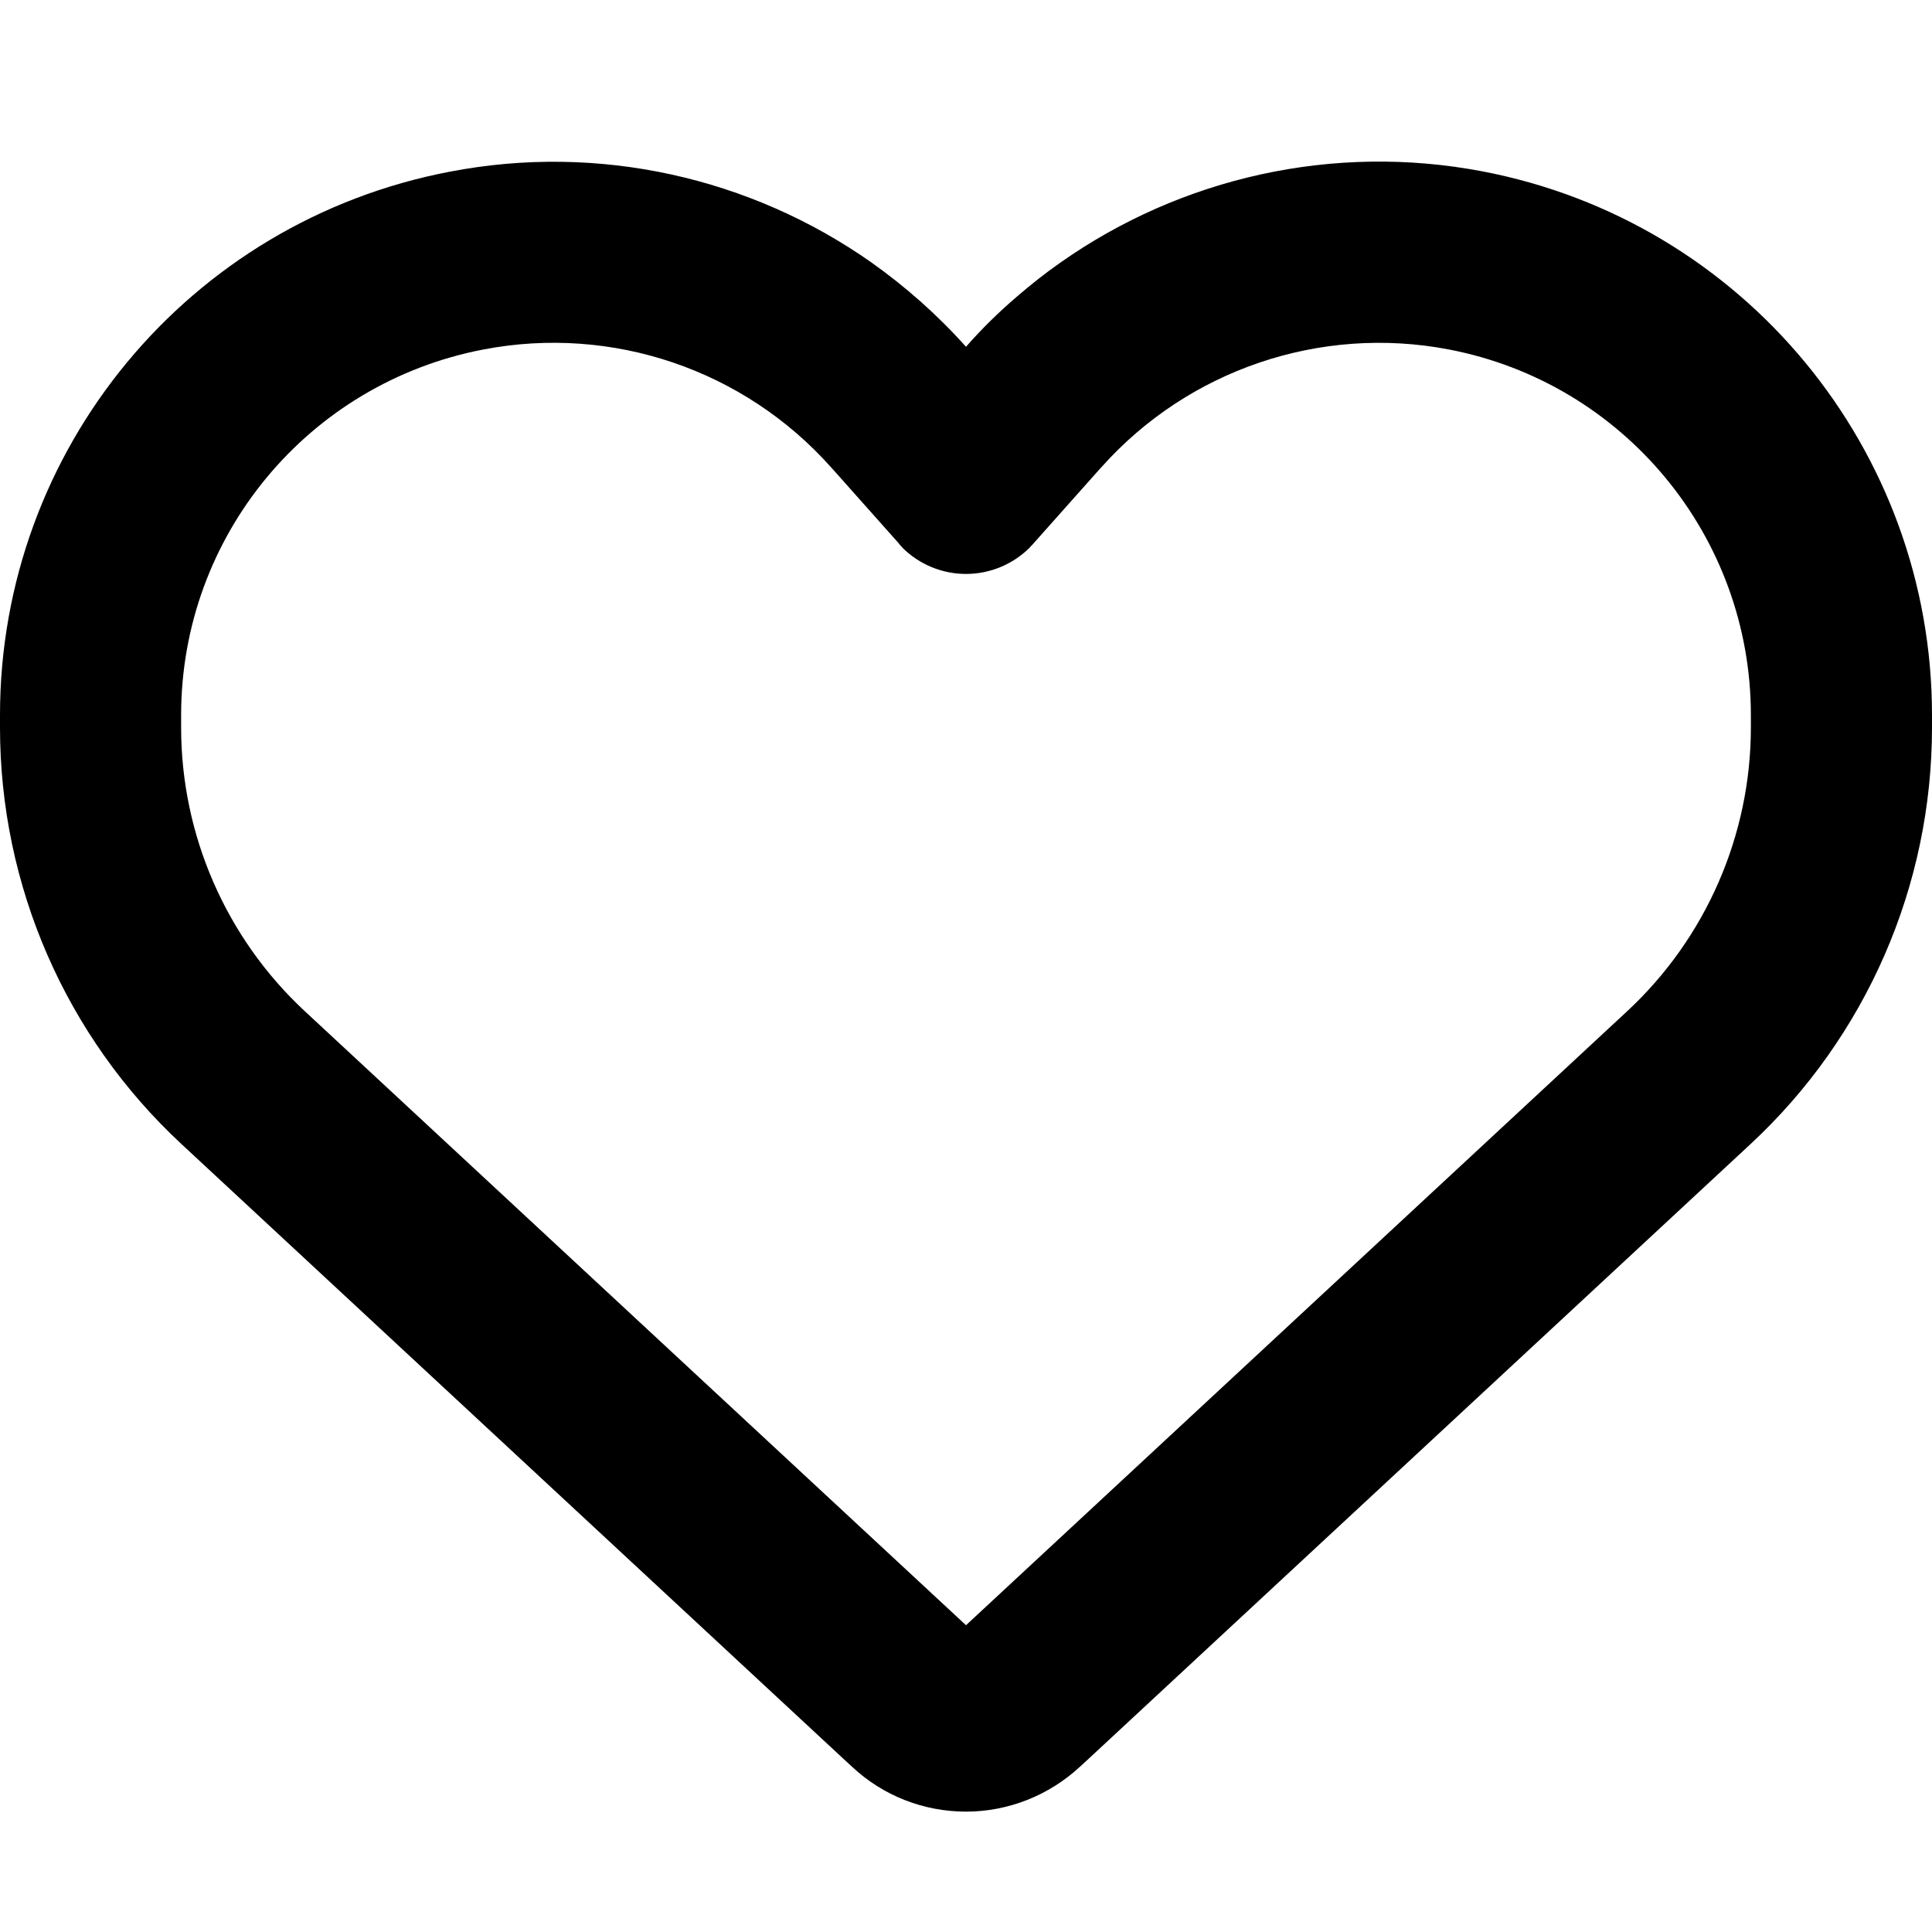
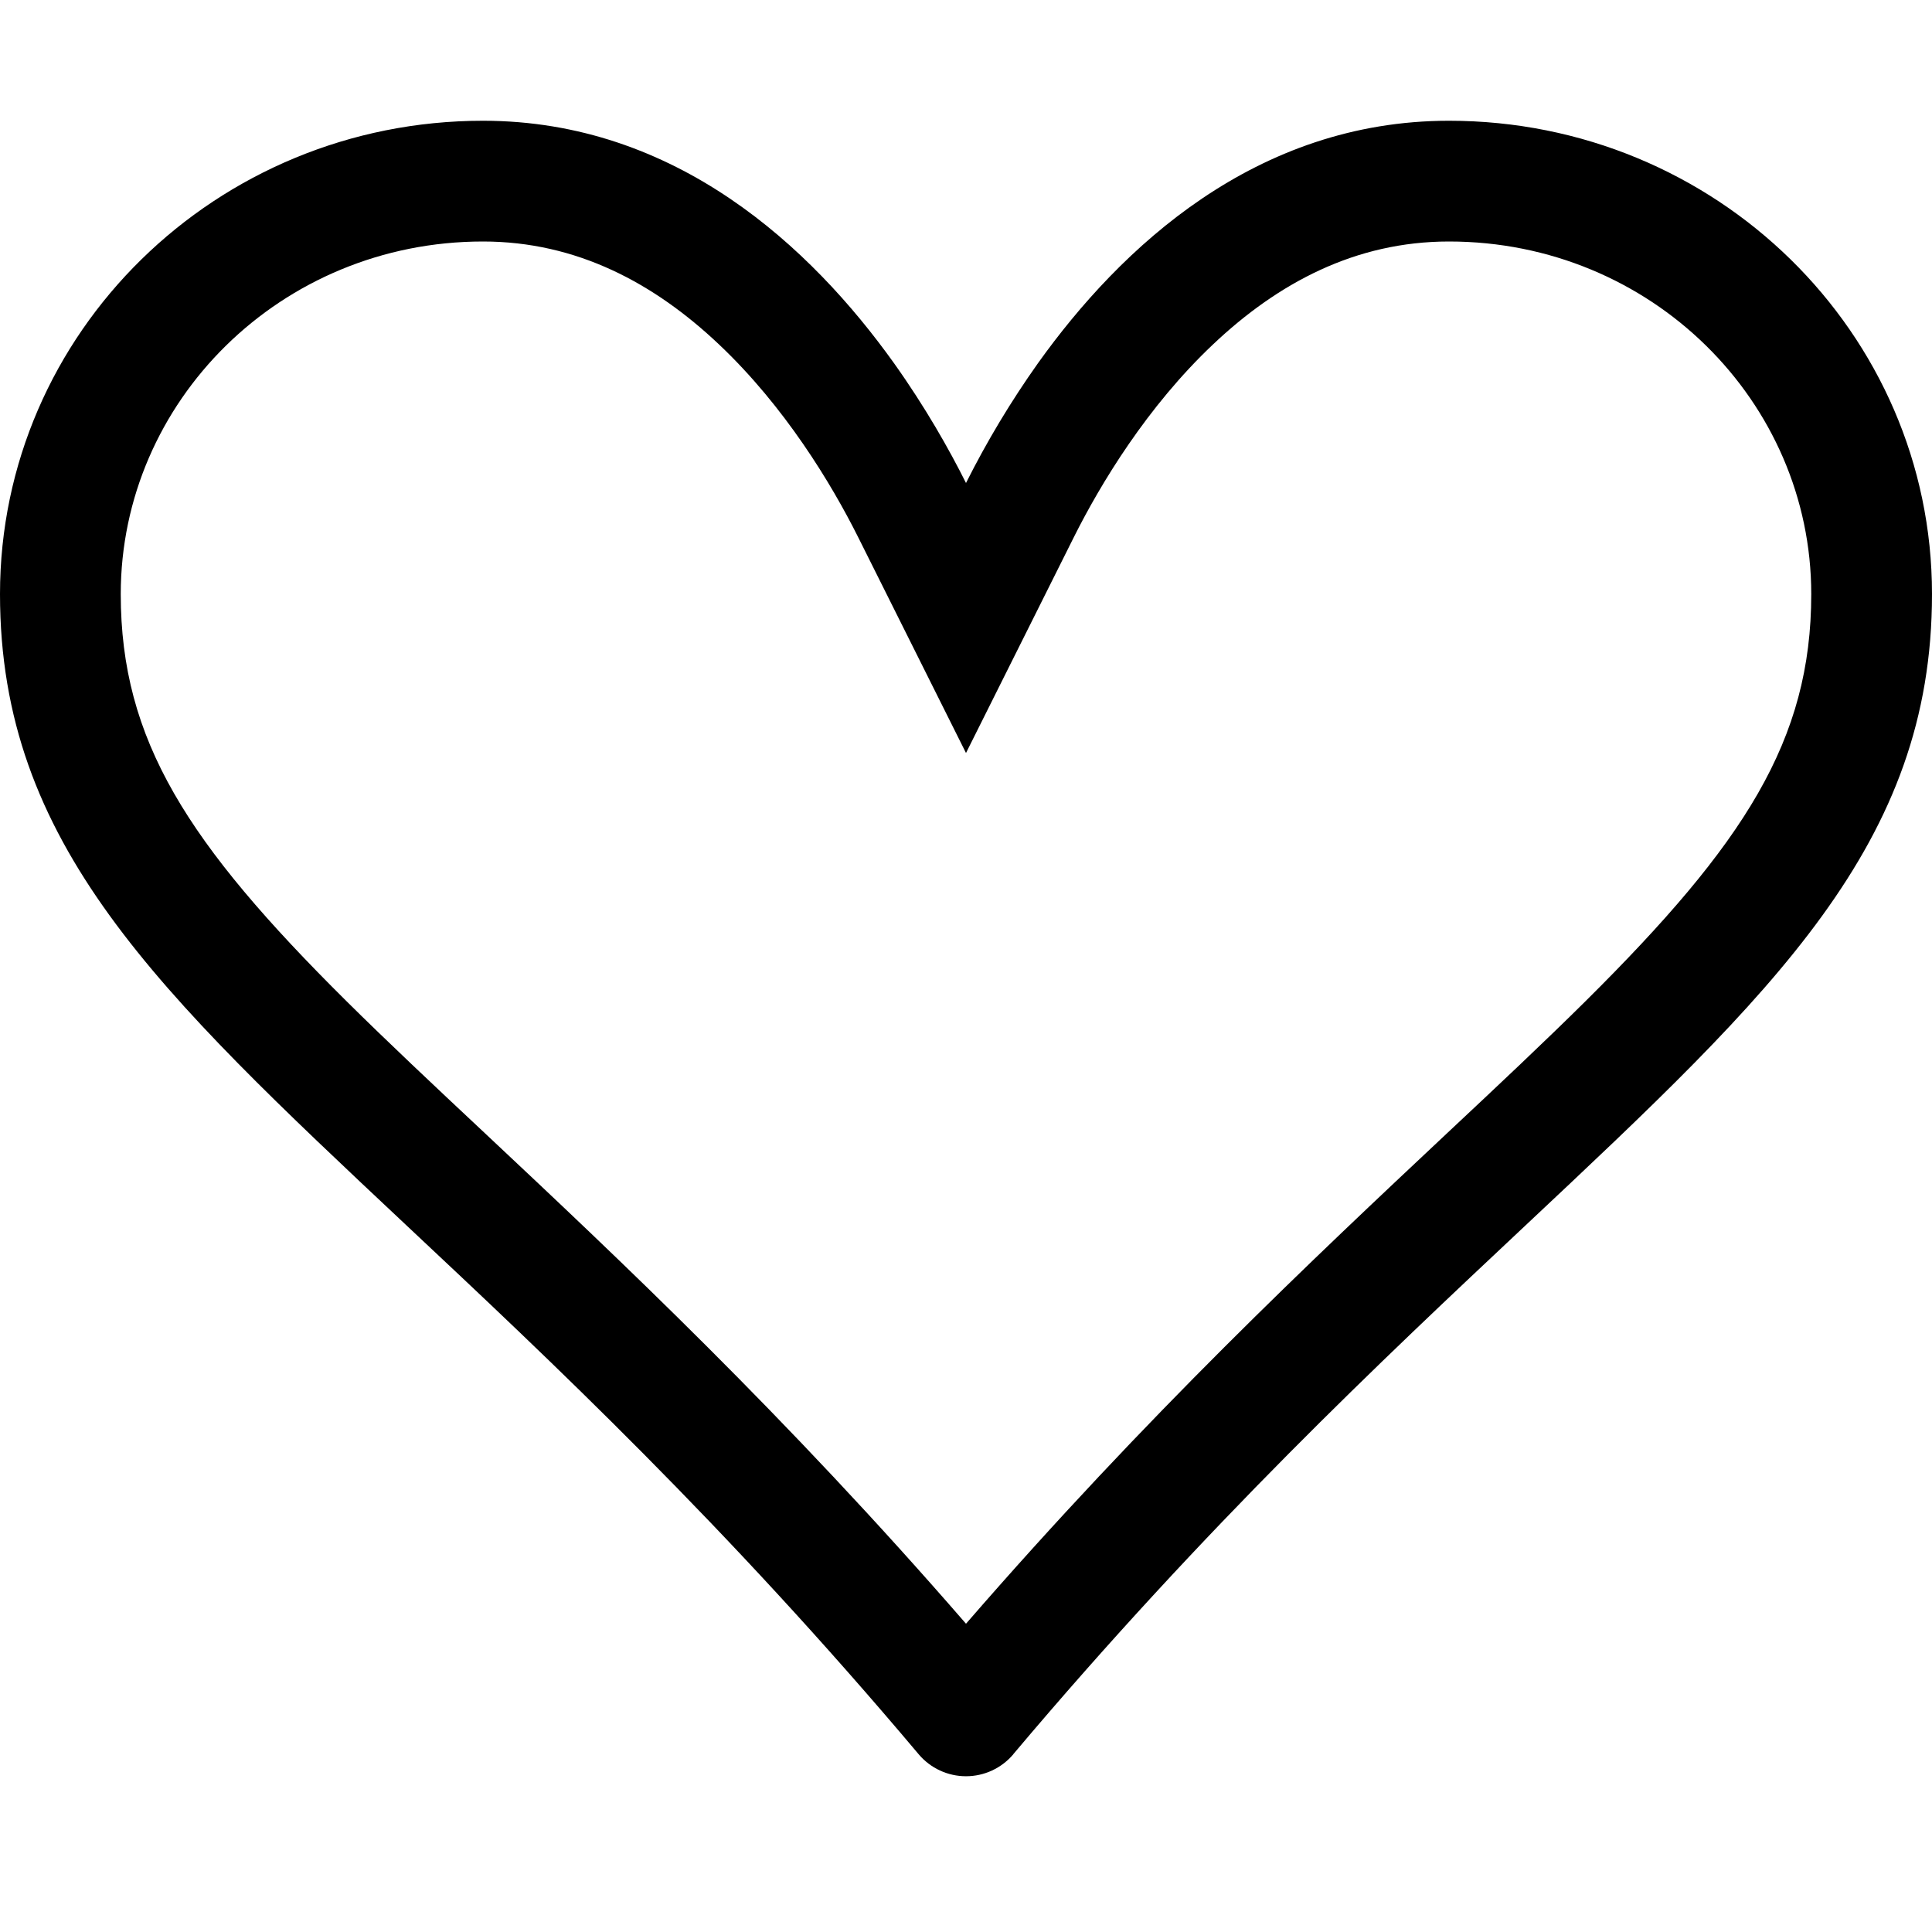
- <svg xmlns="http://www.w3.org/2000/svg" viewBox="0 0 512 512">
-   <path d="M225.8 468.2l-2.5-2.3L48.1 303.2C17.4 274.7 0 234.7 0 192.8l0-3.3c0-70.4 50-130.8 119.2-144C158.6 37.9 198.9 47 231 69.6c9 6.4 17.4 13.8 25 22.3c4.2-4.8 8.7-9.2 13.5-13.3c3.7-3.2 7.5-6.2 11.5-9c0 0 0 0 0 0C313.1 47 353.4 37.9 392.8 45.4C462 58.6 512 119.1 512 189.5l0 3.3c0 41.9-17.4 81.9-48.1 110.4L288.7 465.9l-2.5 2.3c-8.2 7.6-19 11.9-30.2 11.9s-22-4.2-30.2-11.9zM239.1 145c-.4-.3-.7-.7-1-1.1l-17.8-20-.1-.1s0 0 0 0c-23.1-25.9-58-37.7-92-31.2C81.6 101.5 48 142.1 48 189.5l0 3.3c0 28.5 11.9 55.8 32.8 75.2L256 430.7 431.2 268c20.9-19.4 32.8-46.7 32.8-75.2l0-3.3c0-47.3-33.6-88-80.1-96.9c-34-6.5-69 5.4-92 31.2c0 0 0 0-.1 .1s0 0-.1 .1l-17.8 20c-.3 .4-.7 .7-1 1.1c-4.5 4.5-10.6 7-16.9 7s-12.4-2.5-16.9-7z" />
+ <svg xmlns="http://www.w3.org/2000/svg" width="16" height="16" fill="currentColor" class="bi bi-suit-heart" viewBox="0 0 16 16">
+   <path d="m8 6.236-.894-1.789c-.222-.443-.607-1.08-1.152-1.595C5.418 2.345 4.776 2 4 2 2.324 2 1 3.326 1 4.92c0 1.211.554 2.066 1.868 3.37.337.334.721.695 1.146 1.093C5.122 10.423 6.5 11.717 8 13.447c1.5-1.73 2.878-3.024 3.986-4.064.425-.398.81-.76 1.146-1.093C14.446 6.986 15 6.131 15 4.92 15 3.326 13.676 2 12 2c-.777 0-1.418.345-1.954.852-.545.515-.93 1.152-1.152 1.595zm.392 8.292a.513.513 0 0 1-.784 0c-1.601-1.902-3.05-3.262-4.243-4.381C1.3 8.208 0 6.989 0 4.92 0 2.755 1.79 1 4 1c1.6 0 2.719 1.05 3.404 2.008.26.365.458.716.596.992a7.6 7.6 0 0 1 .596-.992C9.281 2.049 10.4 1 12 1c2.21 0 4 1.755 4 3.92 0 2.069-1.3 3.288-3.365 5.227-1.193 1.12-2.642 2.48-4.243 4.38z" />
</svg>
